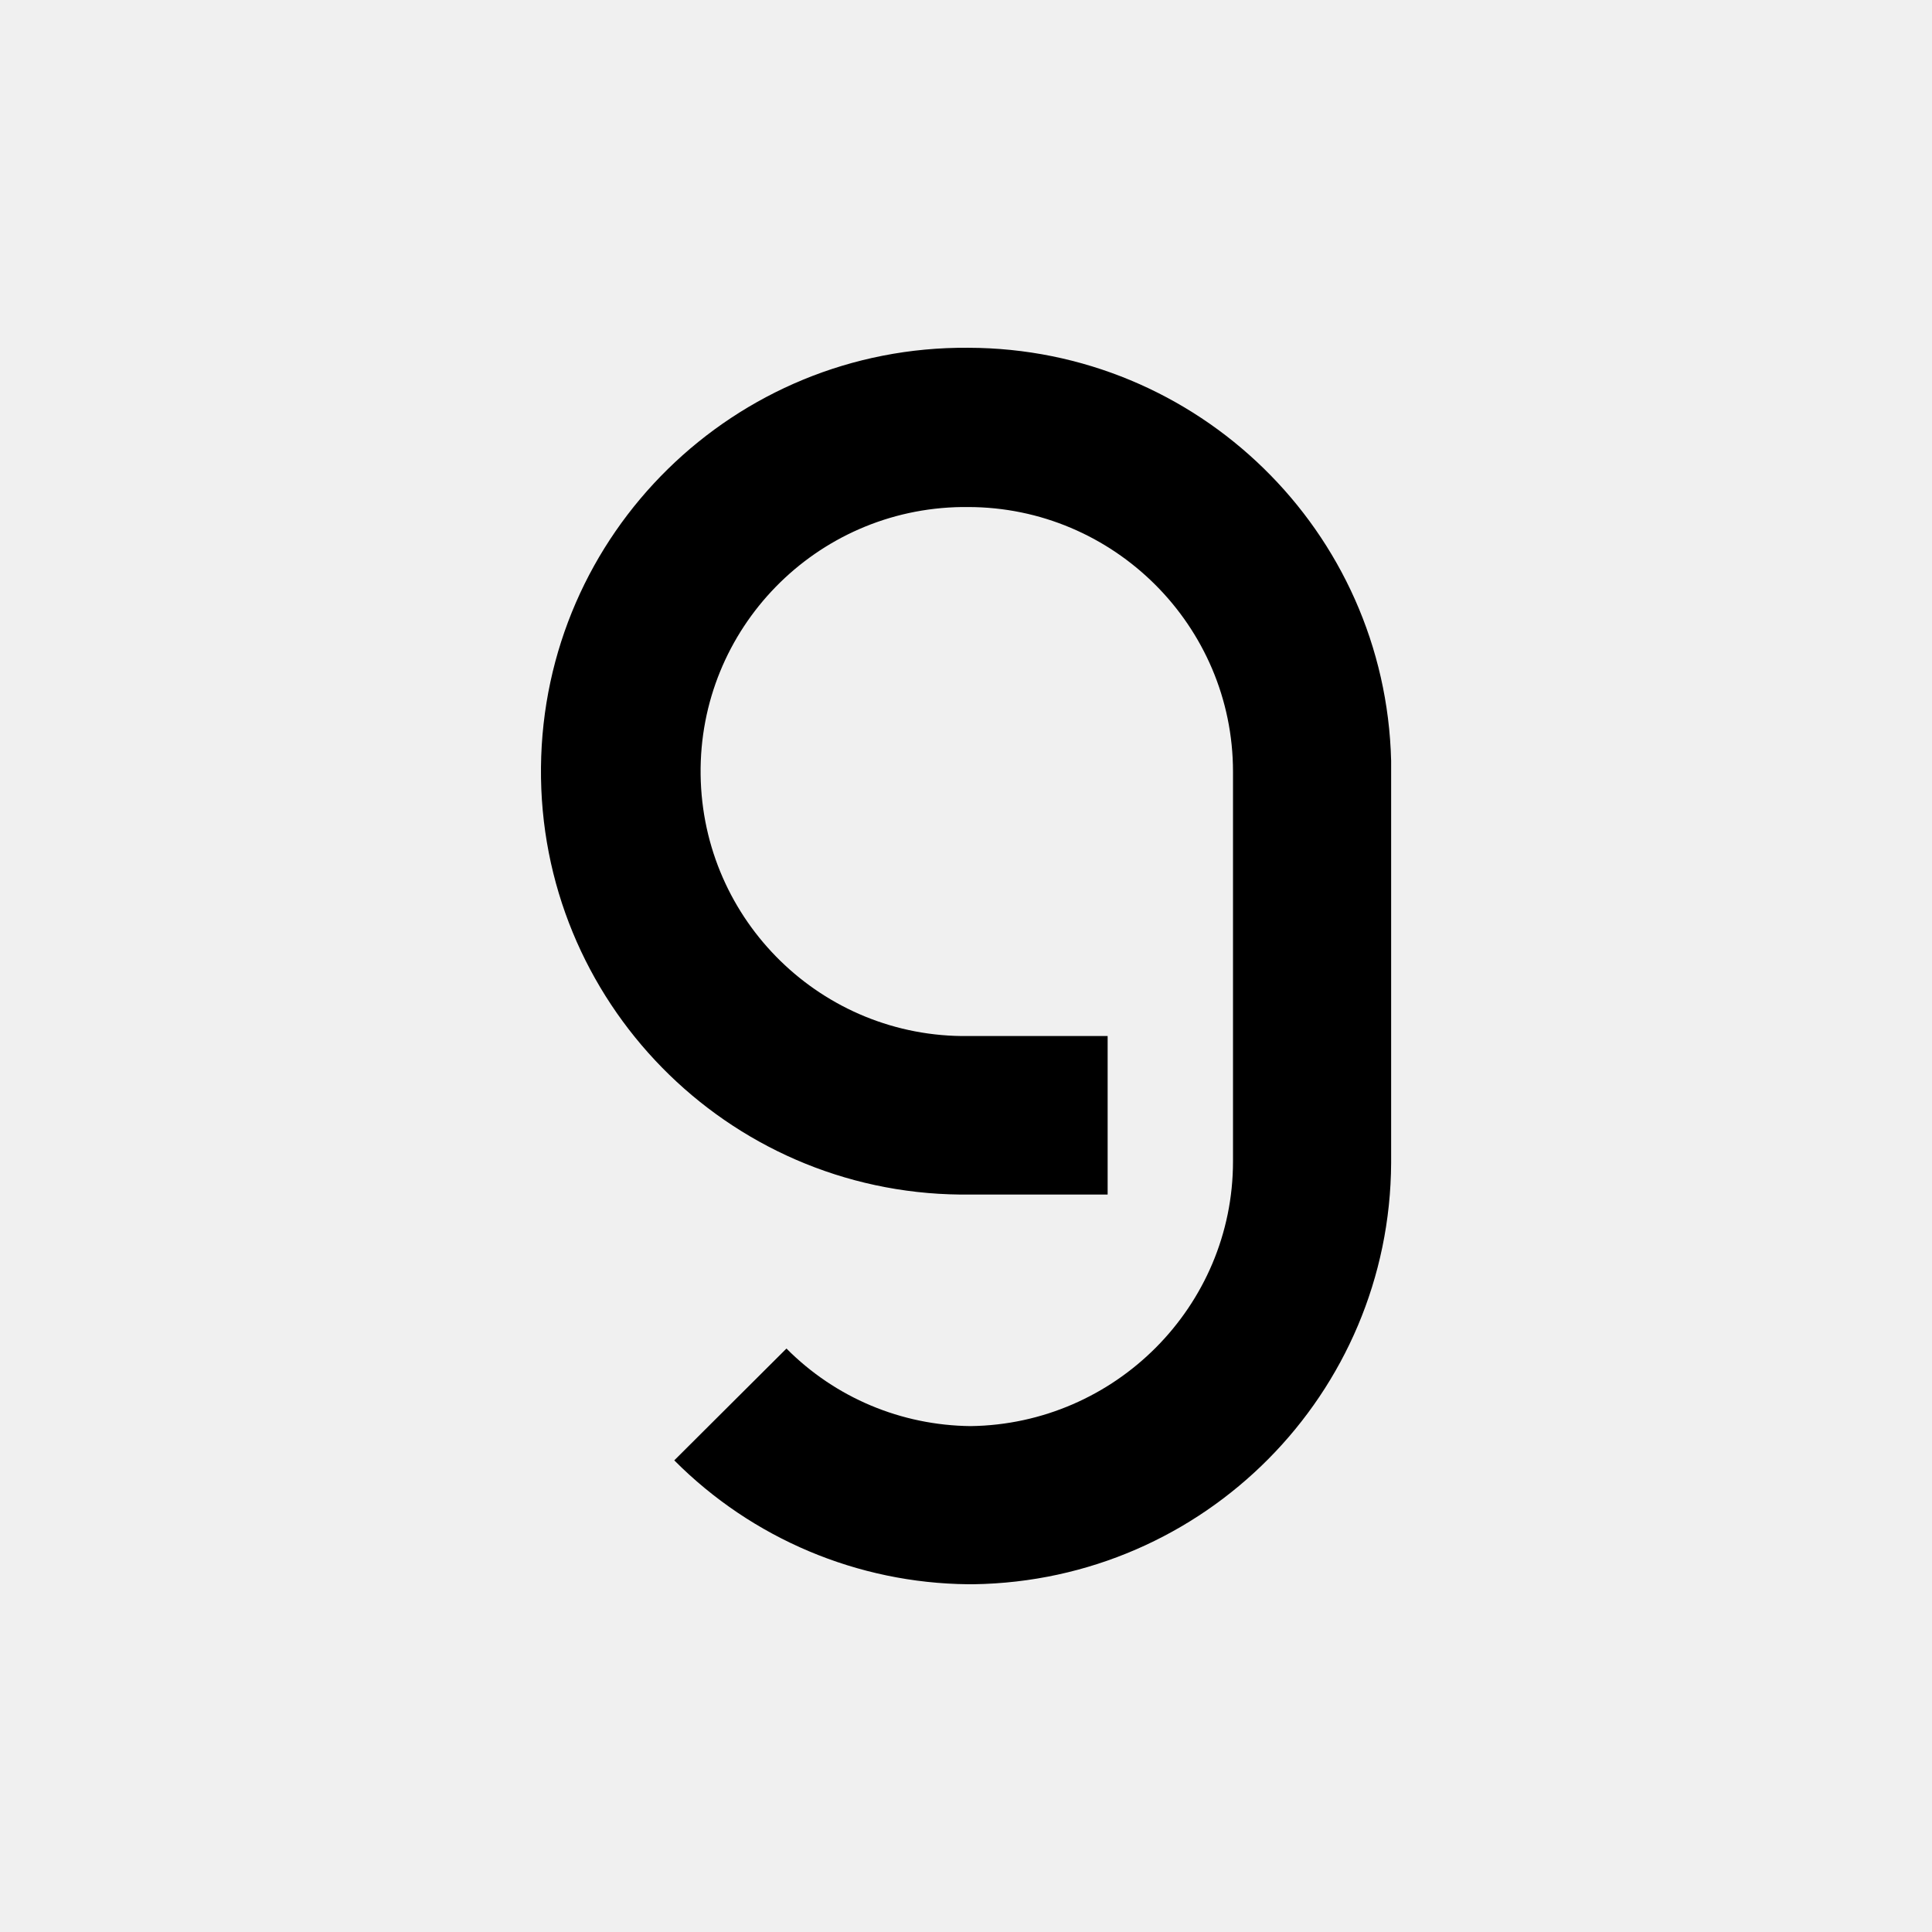
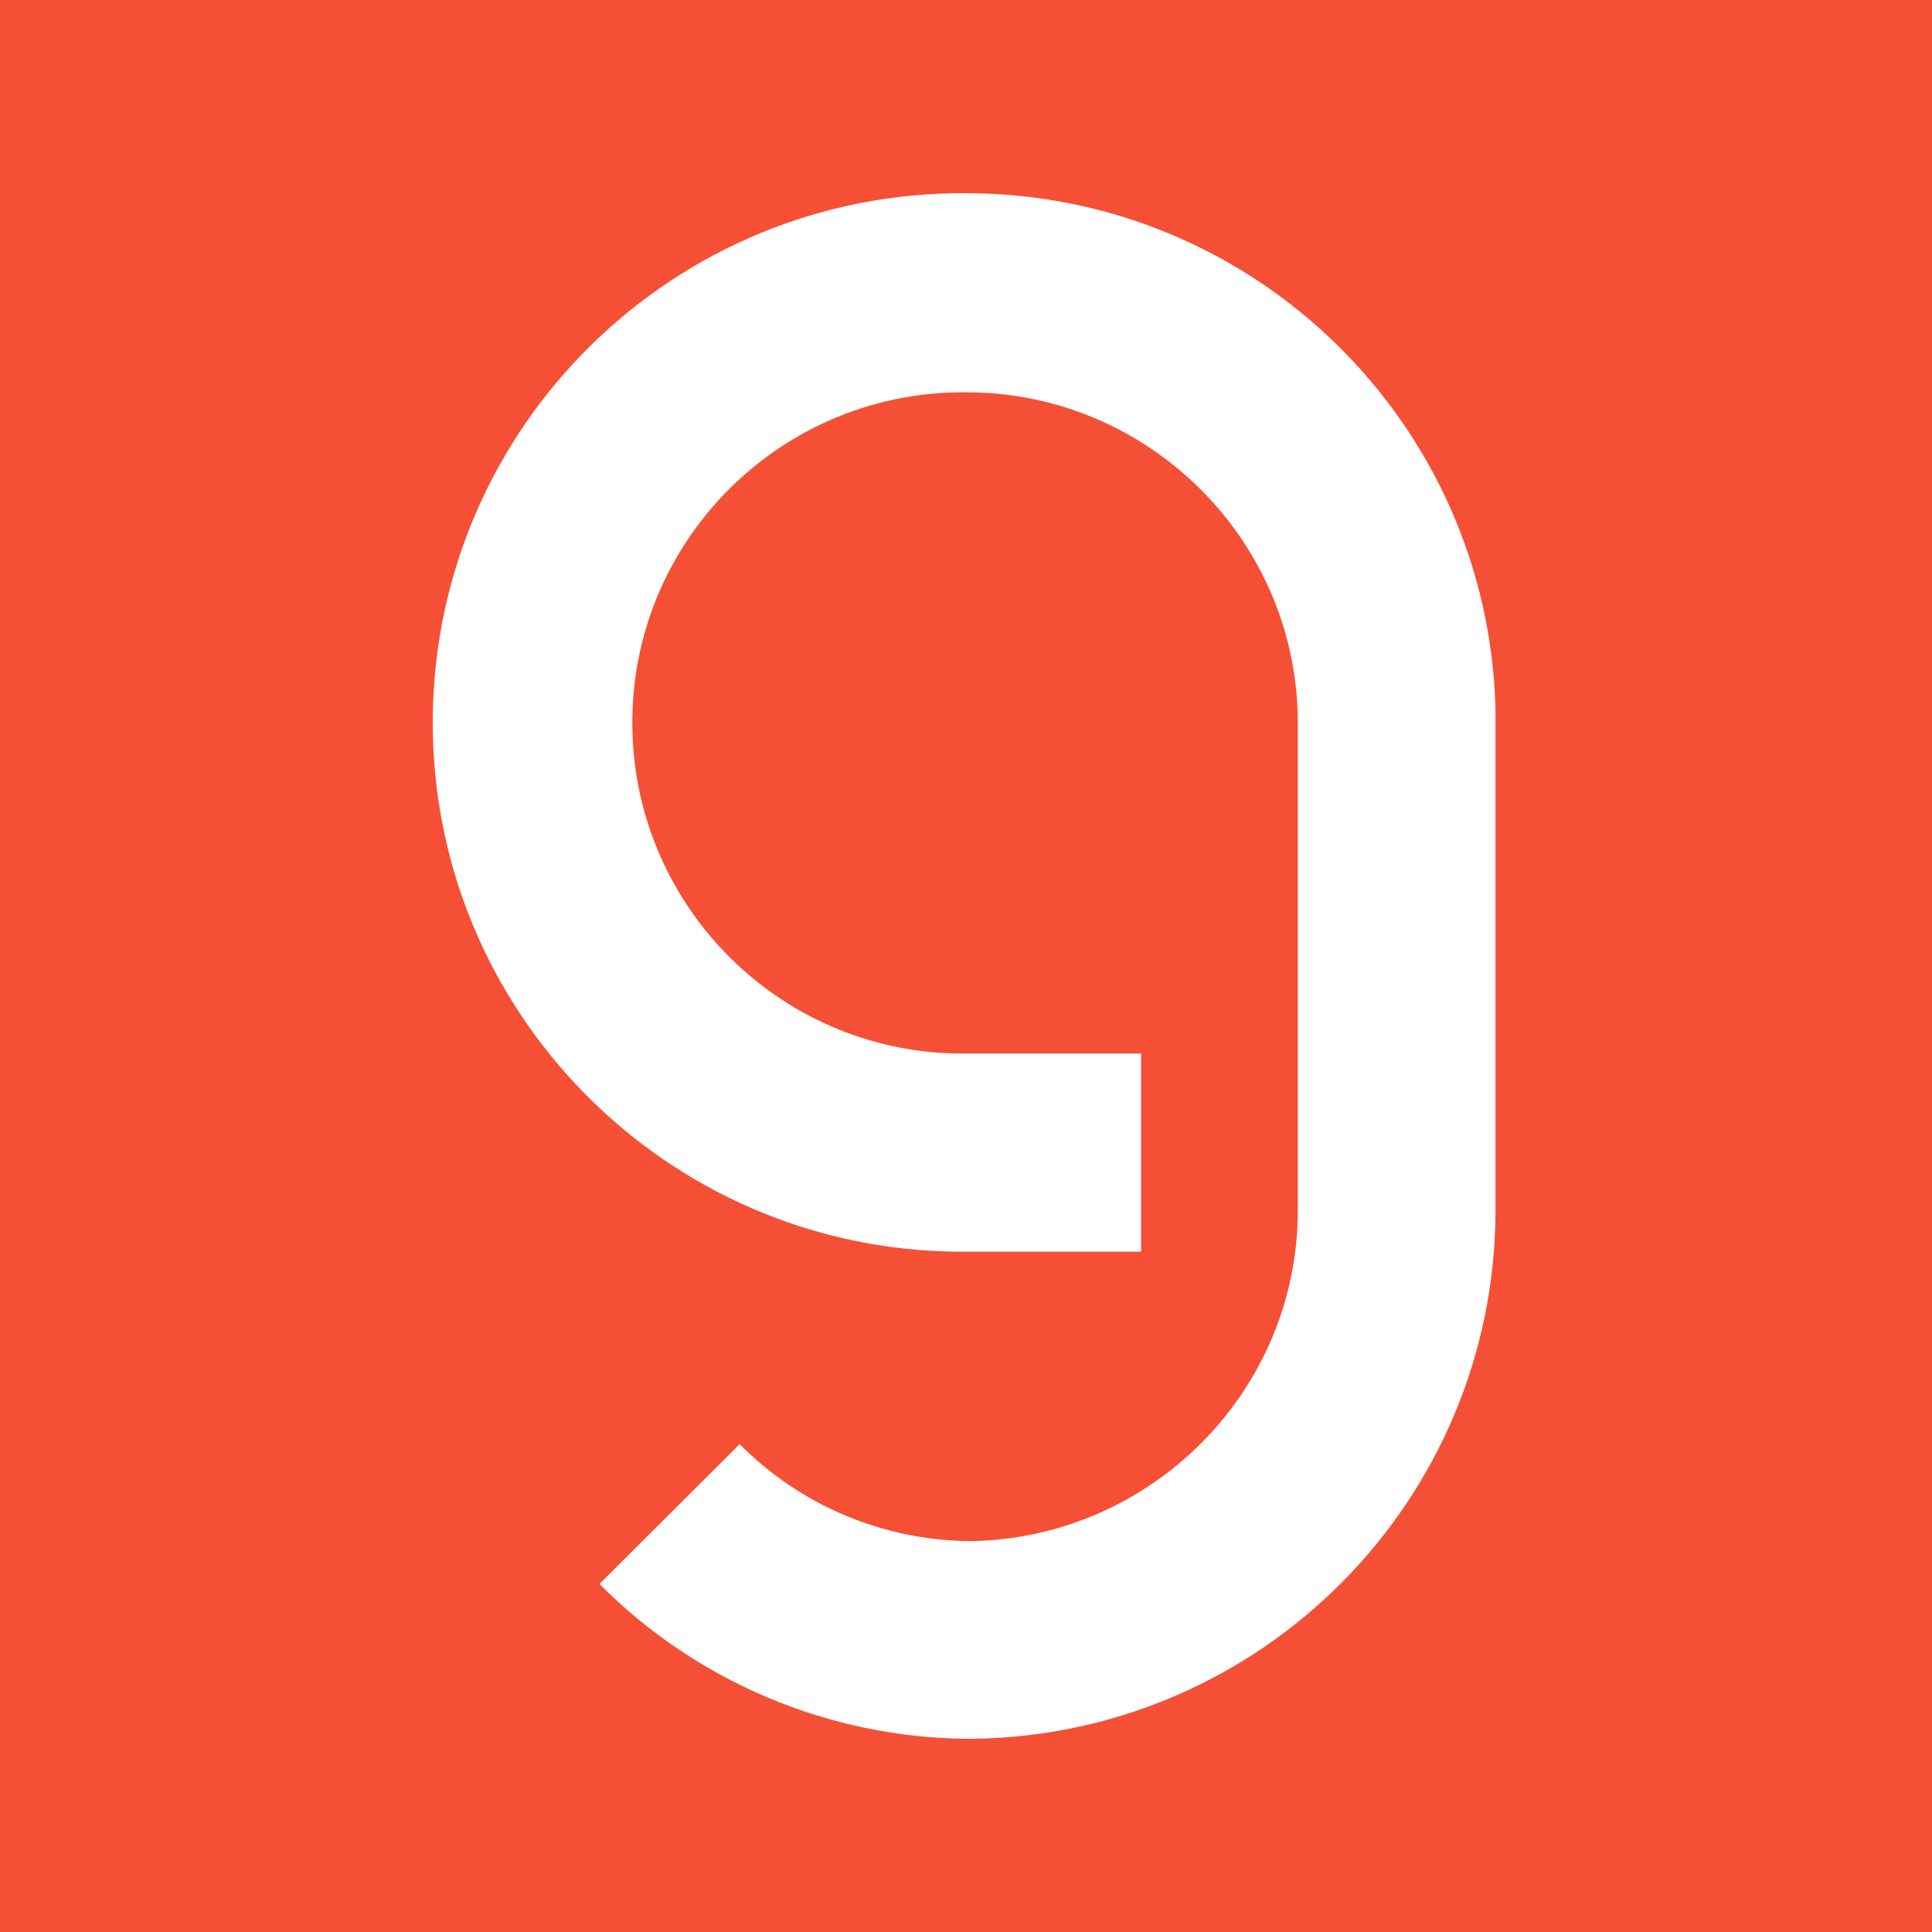
<svg xmlns="http://www.w3.org/2000/svg" width="100" height="100" viewBox="0 0 100 100" fill="none">
-   <path d="M50.12 18.001C38.018 17.903 28.118 27.608 28.001 39.711C27.884 51.813 37.609 61.713 49.711 61.83C49.847 61.83 49.984 61.83 50.12 61.83H57.331V53.625H50.12C42.559 53.723 36.361 47.662 36.264 40.1C36.167 32.539 42.227 26.342 49.789 26.244C49.886 26.244 50.003 26.244 50.101 26.244C57.643 26.244 63.82 32.383 63.82 39.944V60.115C63.82 67.618 57.721 73.718 50.237 73.815C46.651 73.776 43.241 72.353 40.707 69.8L34.9 75.588C38.934 79.642 44.391 81.942 50.101 82H50.393C62.339 81.825 71.947 72.139 72.005 60.193V39.379C71.713 27.491 61.989 18.02 50.12 18.001Z" fill="black" />
+   <rect width="100" height="100" fill="#F55036" />
+   <g clip-path="url(#clip0_4_12)">
+     <path d="M50.05 10.001C34.922 9.879 22.547 22.011 22.401 37.138C22.255 52.266 34.411 64.641 49.539 64.787C49.709 64.787 49.88 64.787 50.05 64.787H59.064V54.531H50.05C40.598 54.653 32.852 47.077 32.73 37.625C32.608 28.174 40.184 20.427 49.636 20.305C49.758 20.305 49.904 20.305 50.026 20.305C59.453 20.305 67.175 27.979 67.175 37.431V62.643C67.175 72.022 59.551 79.647 50.196 79.769C45.714 79.72 41.451 77.942 38.284 74.75L31.025 81.985C36.067 87.052 42.888 89.927 50.026 90H50.391C65.324 89.781 77.334 77.674 77.407 62.741V36.724C77.041 21.864 64.886 10.025 50.05 10.001Z" fill="white" />
+   </g>
+   <defs>
+     <clipPath id="clip0_4_12">
+       <rect width="80" height="80" fill="white" transform="translate(10 10)" />
+     </clipPath>
+   </defs>
</svg>
